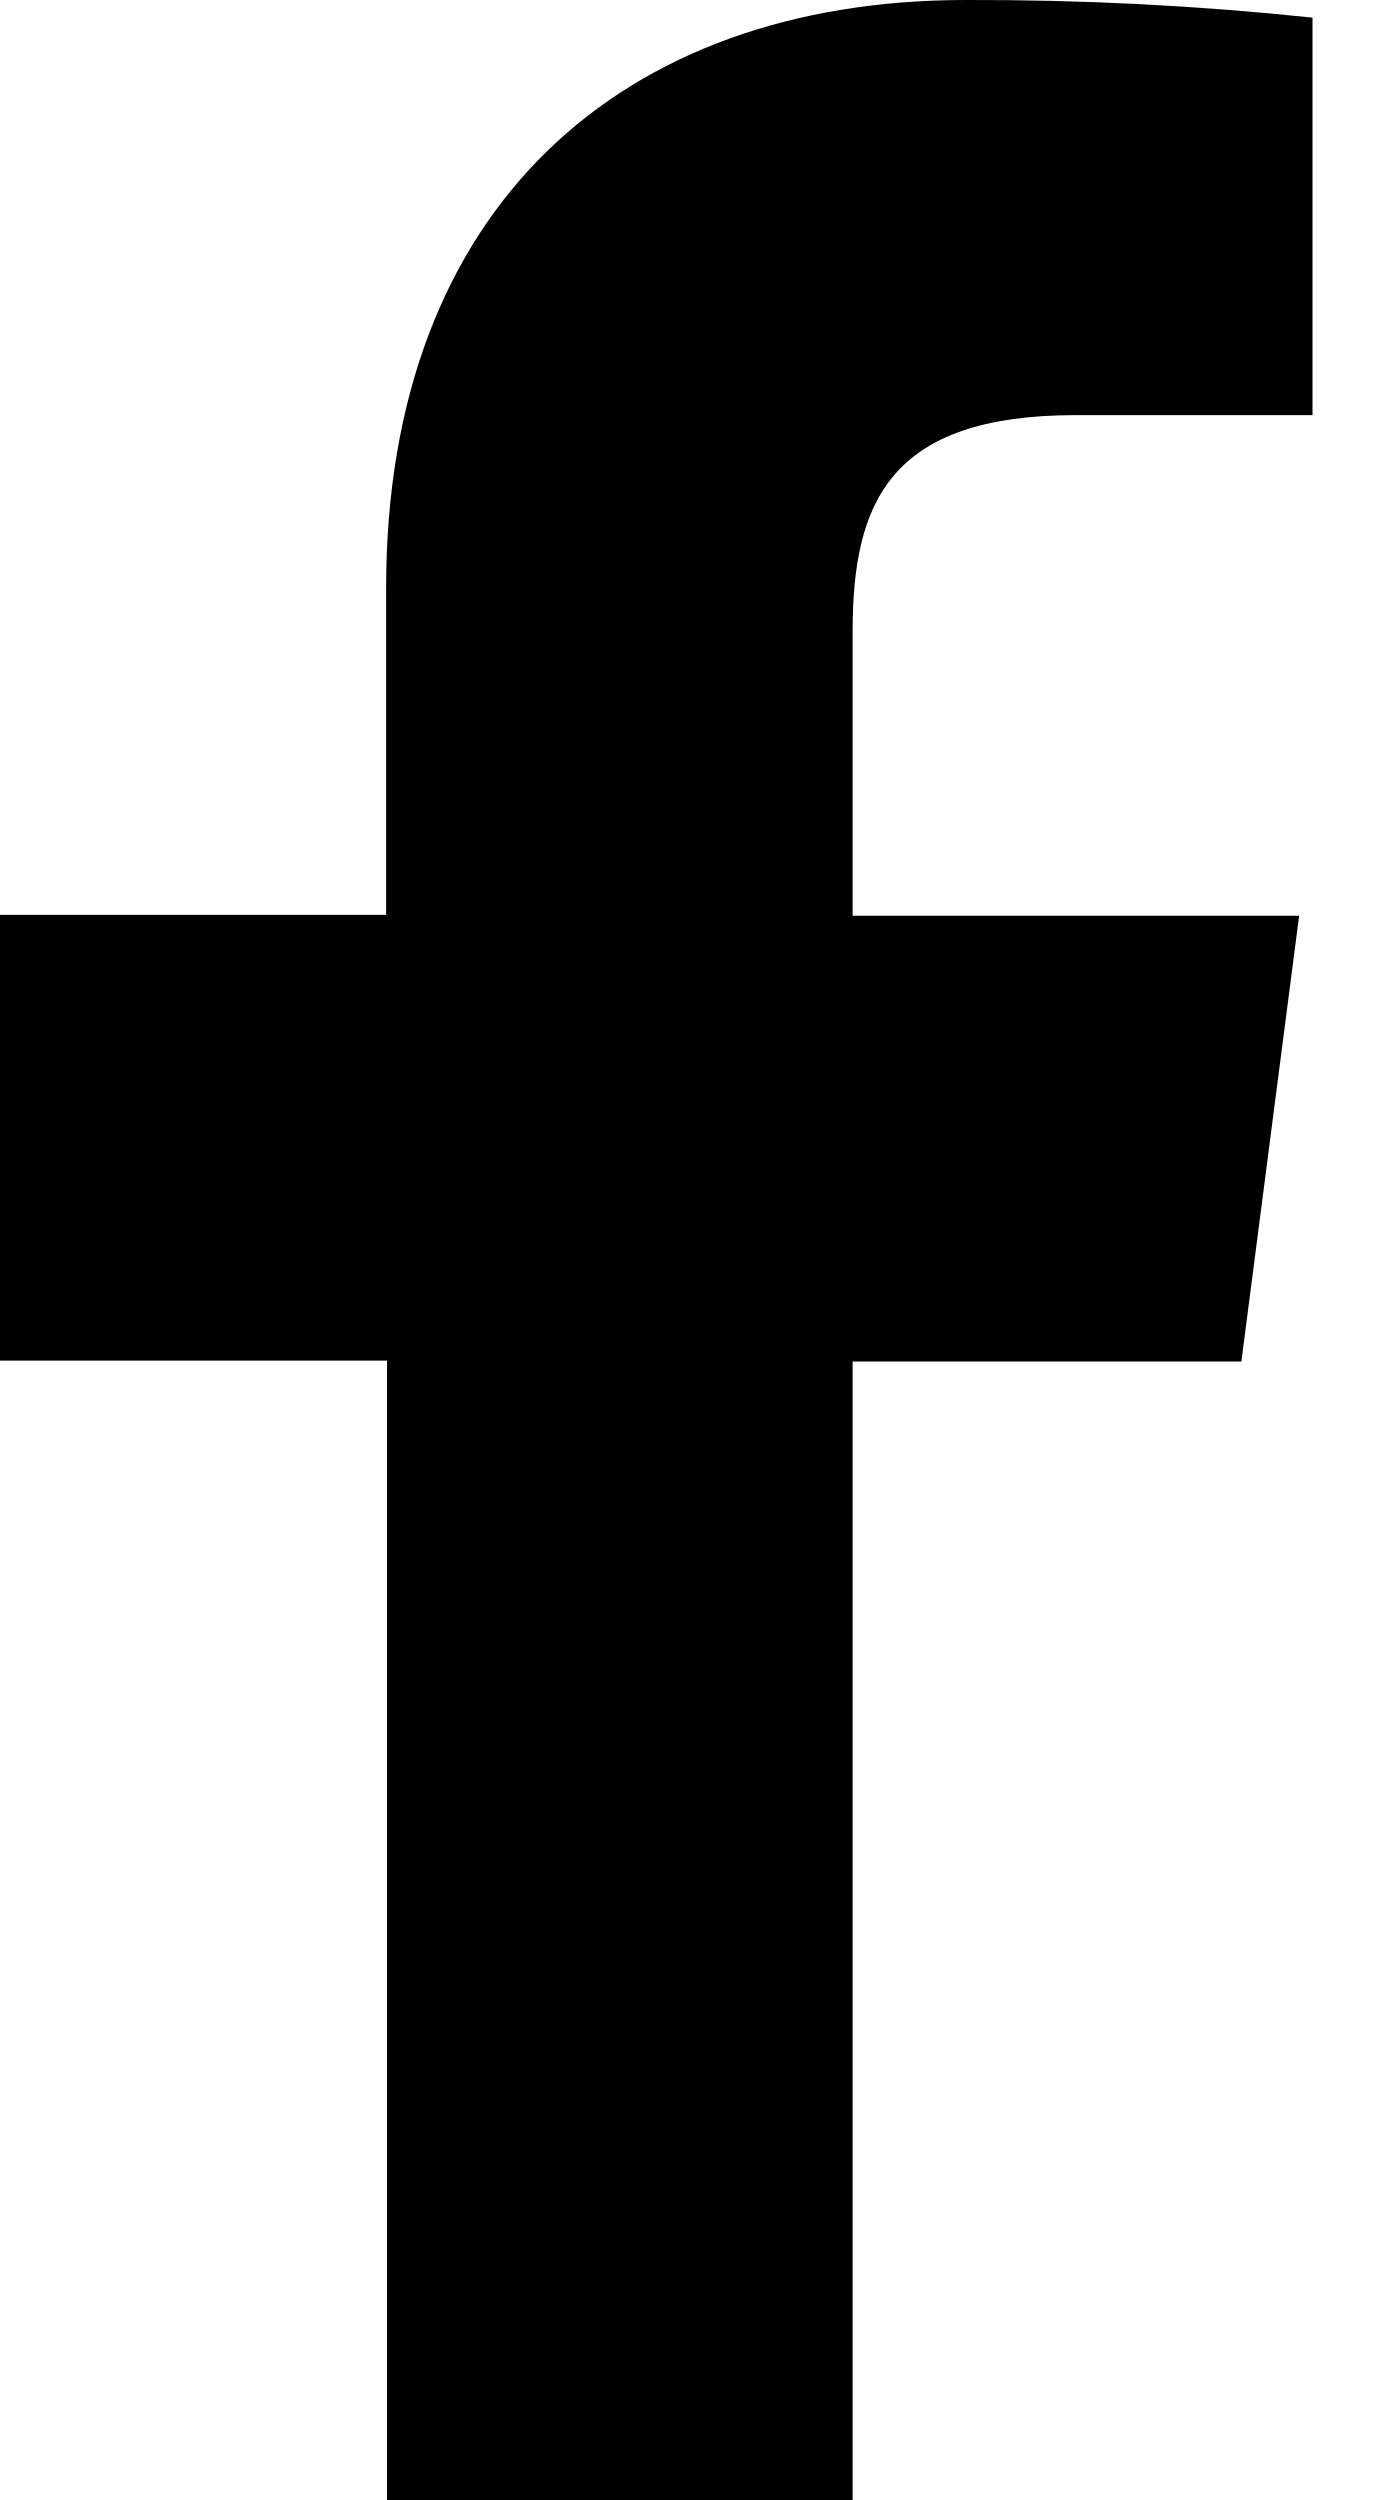
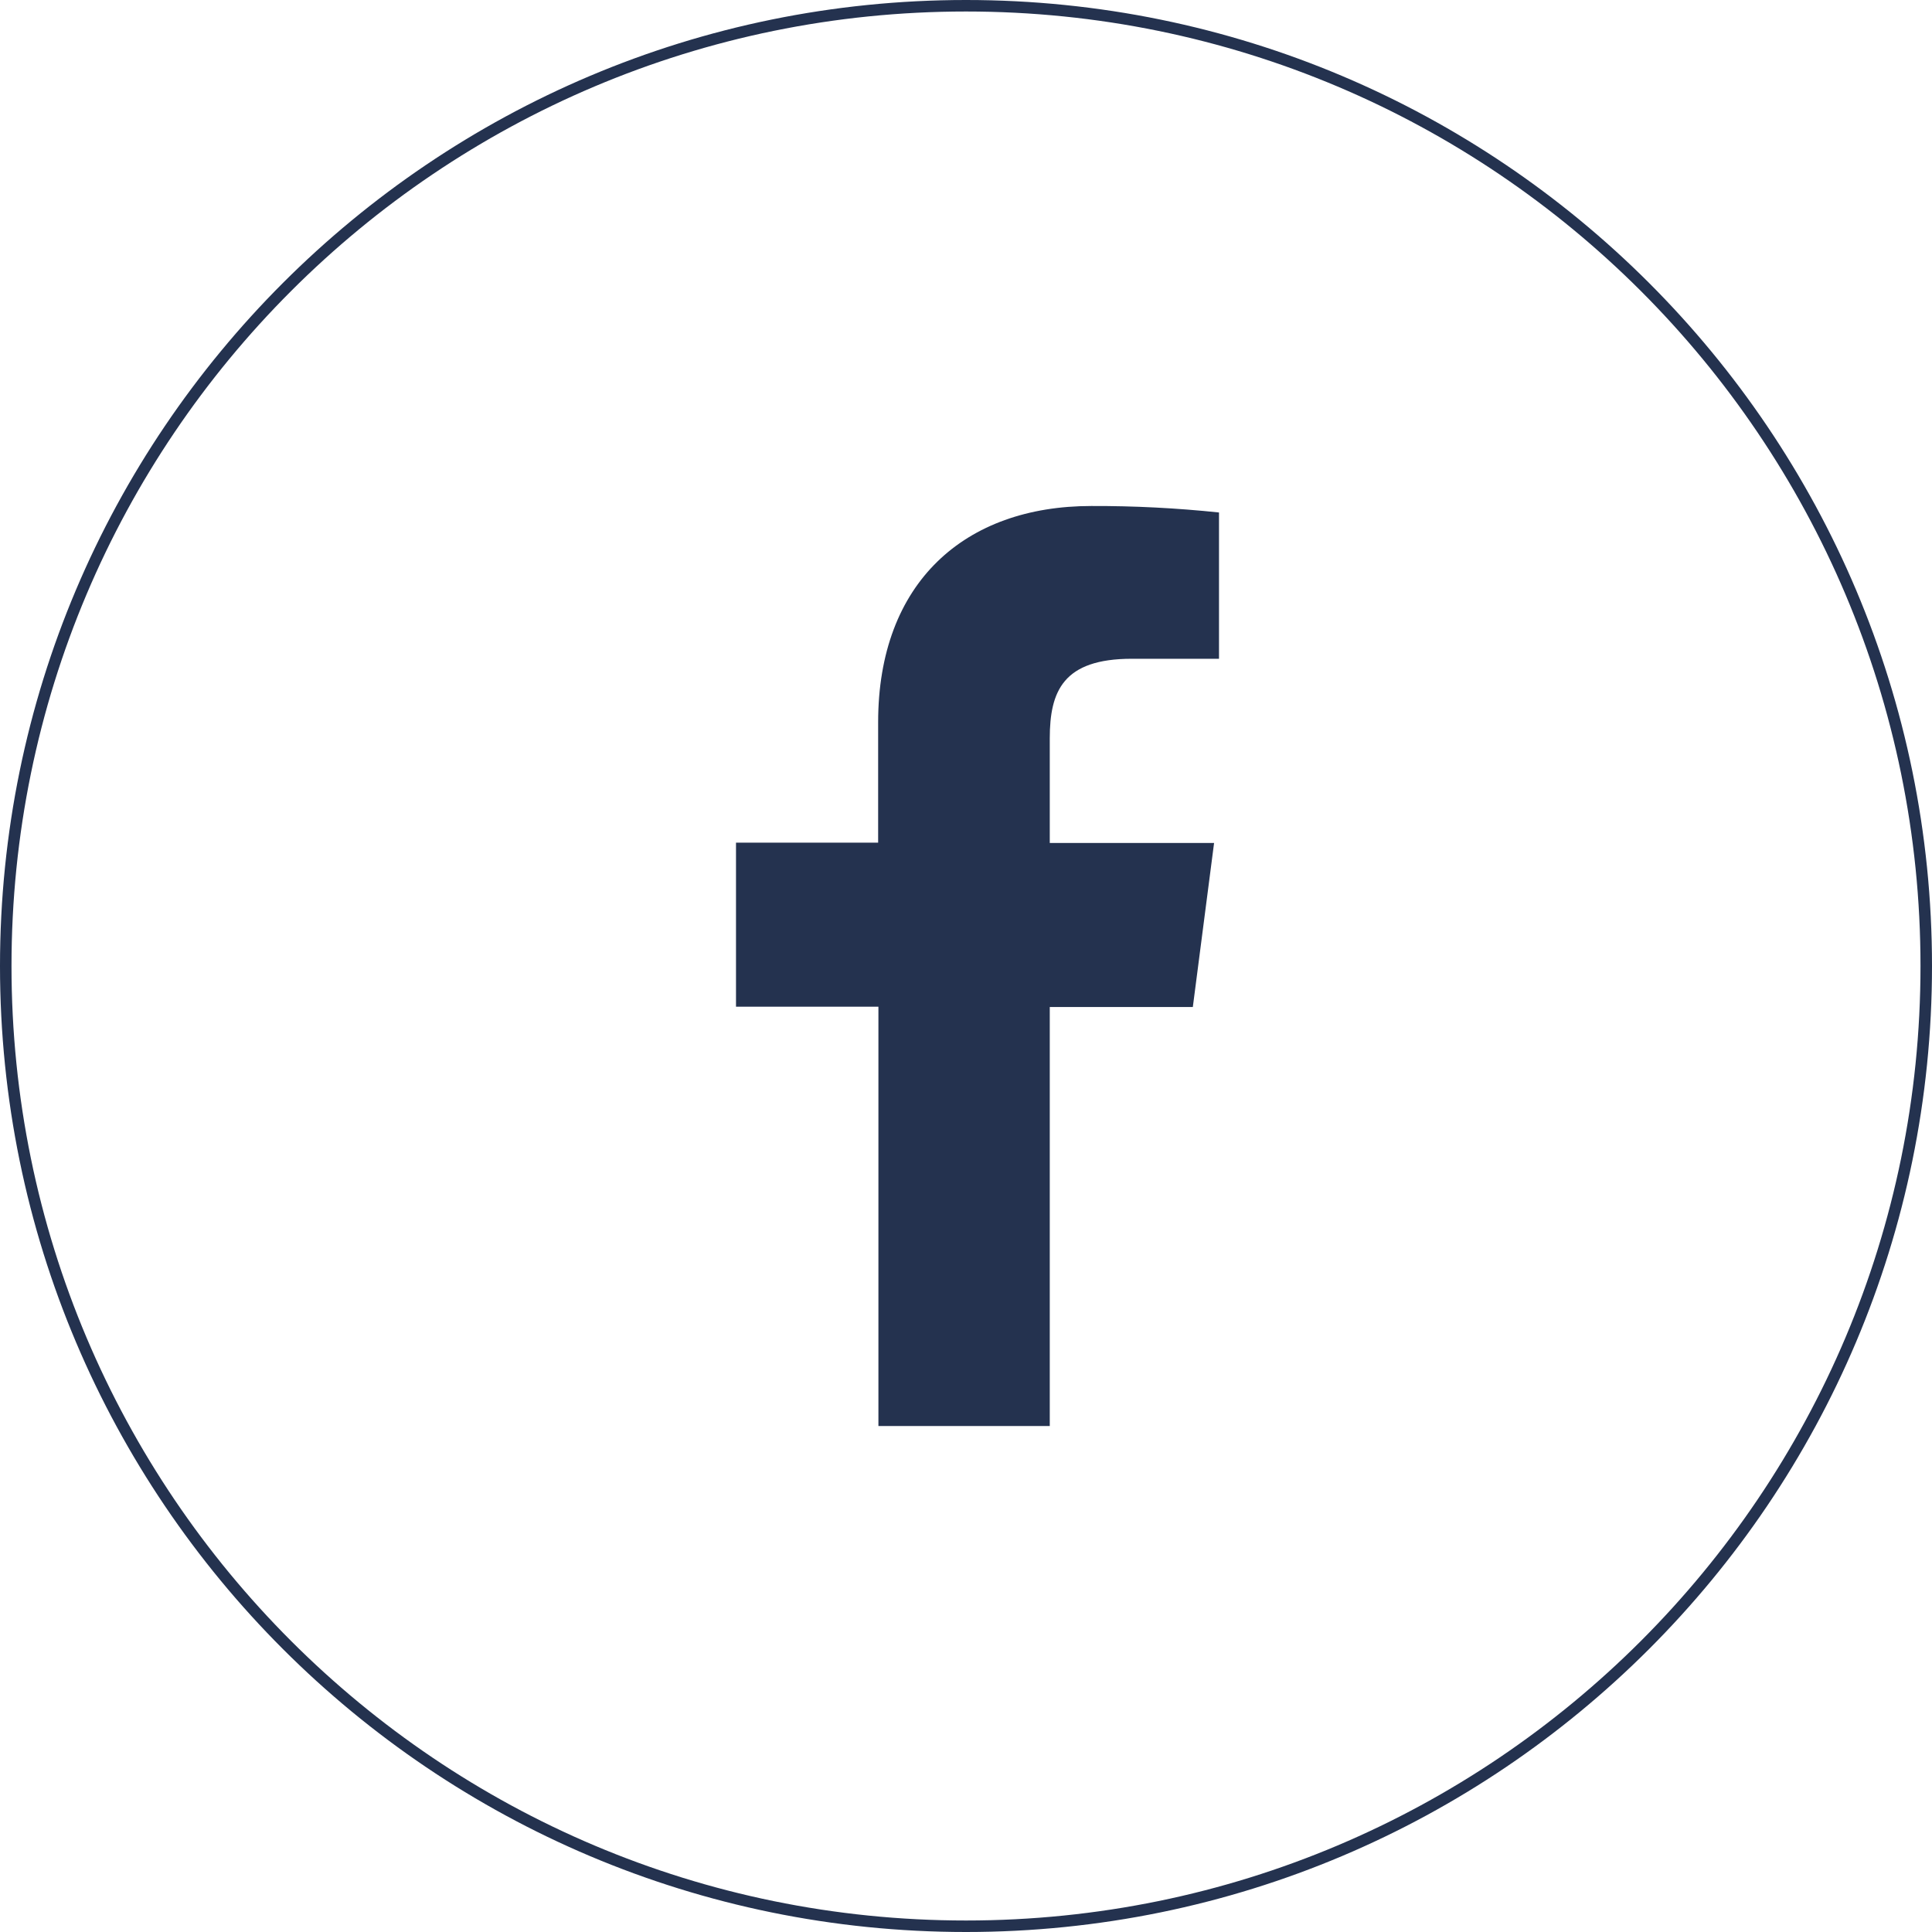
- <svg xmlns="http://www.w3.org/2000/svg" width="11" height="20" viewBox="0 0 11 20" fill="none">
-   <path d="M6.821 20V10.892H9.931L10.393 7.326H6.821V5.054C6.821 4.025 7.111 3.321 8.606 3.321H10.5V0.141C9.578 0.044 8.652 -0.003 7.725 0C4.977 0 3.089 1.658 3.089 4.702V7.319H0V10.885H3.096V20H6.821Z" fill="black" />
+ <svg xmlns="http://www.w3.org/2000/svg" width="42" height="42" viewBox="0 0 42 42" fill="none">
+   <path d="M22.821 31V21.892H25.931L26.393 18.326H22.821V16.054C22.821 15.025 23.111 14.321 24.606 14.321H26.5V11.141C25.578 11.044 24.652 10.997 23.725 11C20.977 11 19.09 12.658 19.09 15.702V18.319H16V21.885H19.096V31H22.821Z" fill="#24324F" />
+   <rect x="0.125" y="0.125" width="41.75" height="41.75" rx="20.875" stroke="#24324F" stroke-width="0.25" />
</svg>
